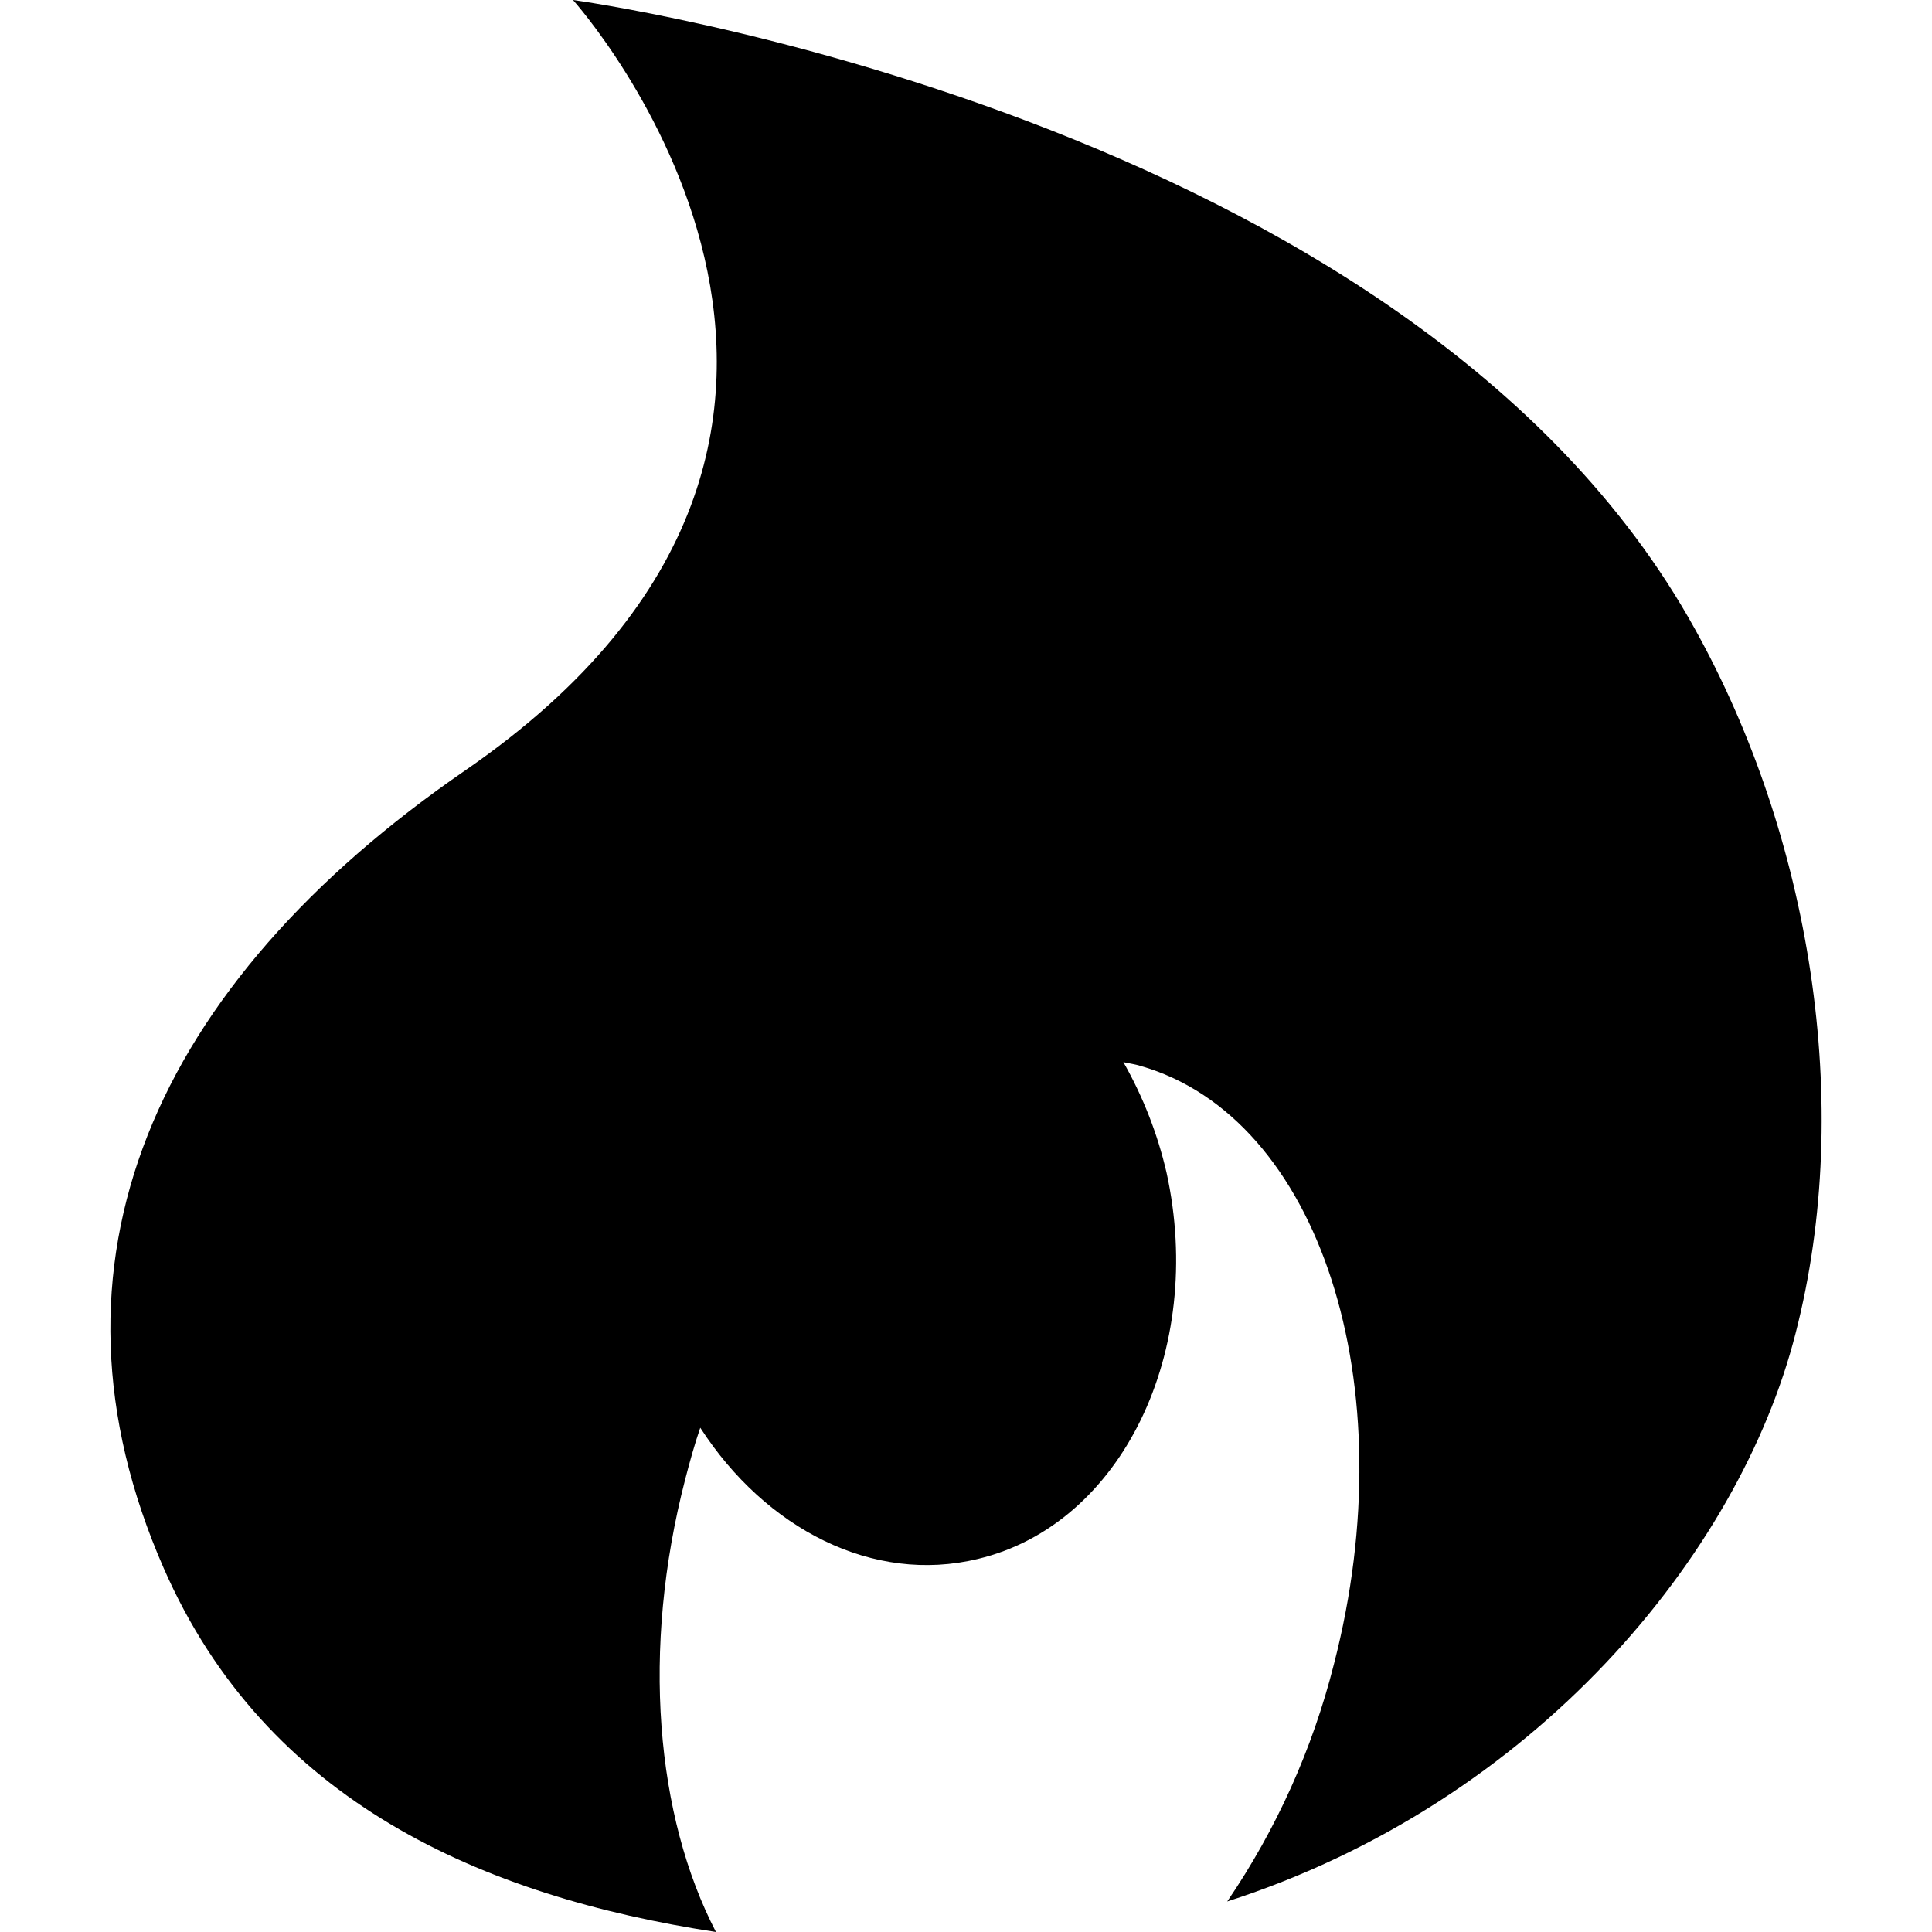
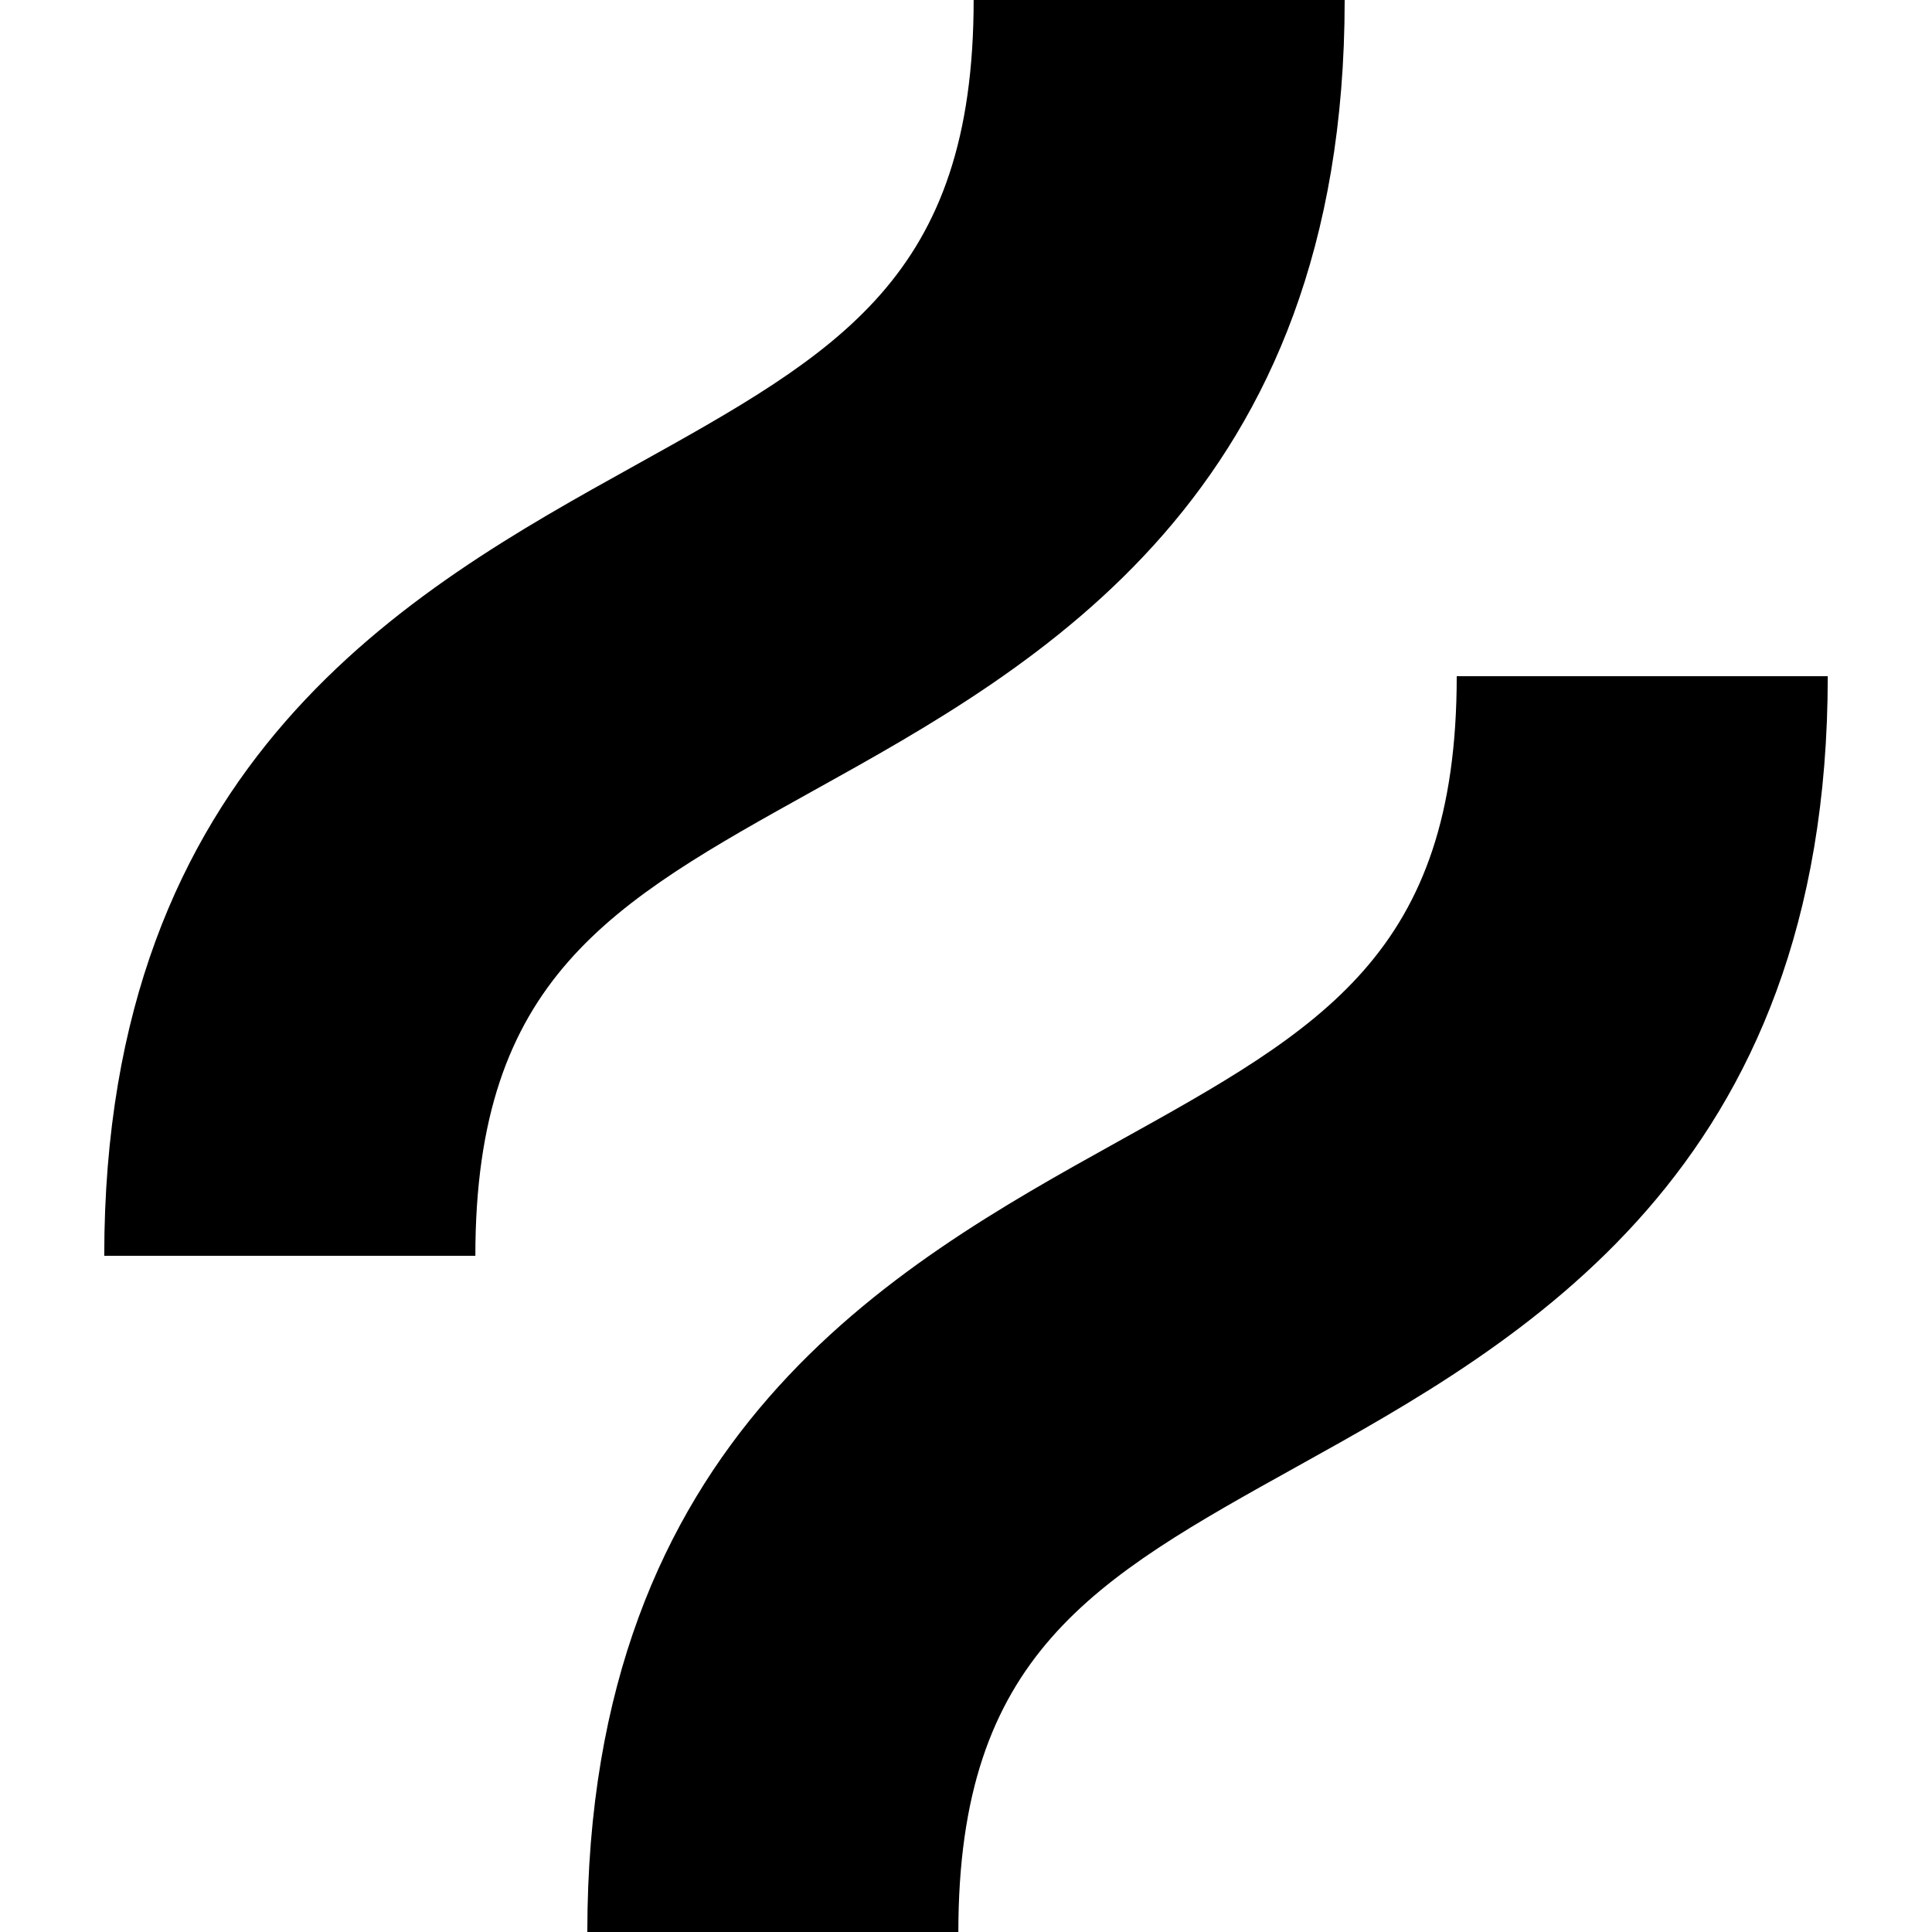
<svg xmlns="http://www.w3.org/2000/svg" role="img" viewBox="0 0 24 24" fill="currentColor">
-   <path d="M21.055 7.814C17.512 1.404 7.118 0 7.118 0s4.798 5.34-1.334 9.567c-3.876 2.666-5.41 6.13-3.75 9.914 1.27 2.9 3.96 4.076 6.86 4.519-.745-1.434-.932-3.505-.381-5.628.055-.212.116-.434.186-.636.813 1.258 2.148 1.946 3.45 1.629 1.783-.424 2.829-2.582 2.342-4.799a5.104 5.104 0 00-.536-1.372c.07.017.14.024.212.047 2.225.635 3.301 3.962 2.403 7.434a9.266 9.266 0 01-1.325 2.946c3.82-1.23 6.36-4.311 7.06-7.056.736-2.856.177-6.185-1.25-8.751z" />
+   <path d="M10.119 9.814C12.899 8.27 16.704 6.155 16.704 0h-4.609c0 3.444-1.676 4.375-4.214 5.786C5.1 7.33 1.295 9.444 1.295 15.6h4.61c0-3.444 1.676-4.376 4.214-5.786zM18.096 8.4c0 3.444-1.677 4.376-4.215 5.785-2.778 1.544-6.585 3.66-6.585 9.815h4.609c0-3.444 1.676-4.376 4.214-5.786 2.78-1.544 6.586-3.658 6.586-9.814h-4.609z" />
</svg>
